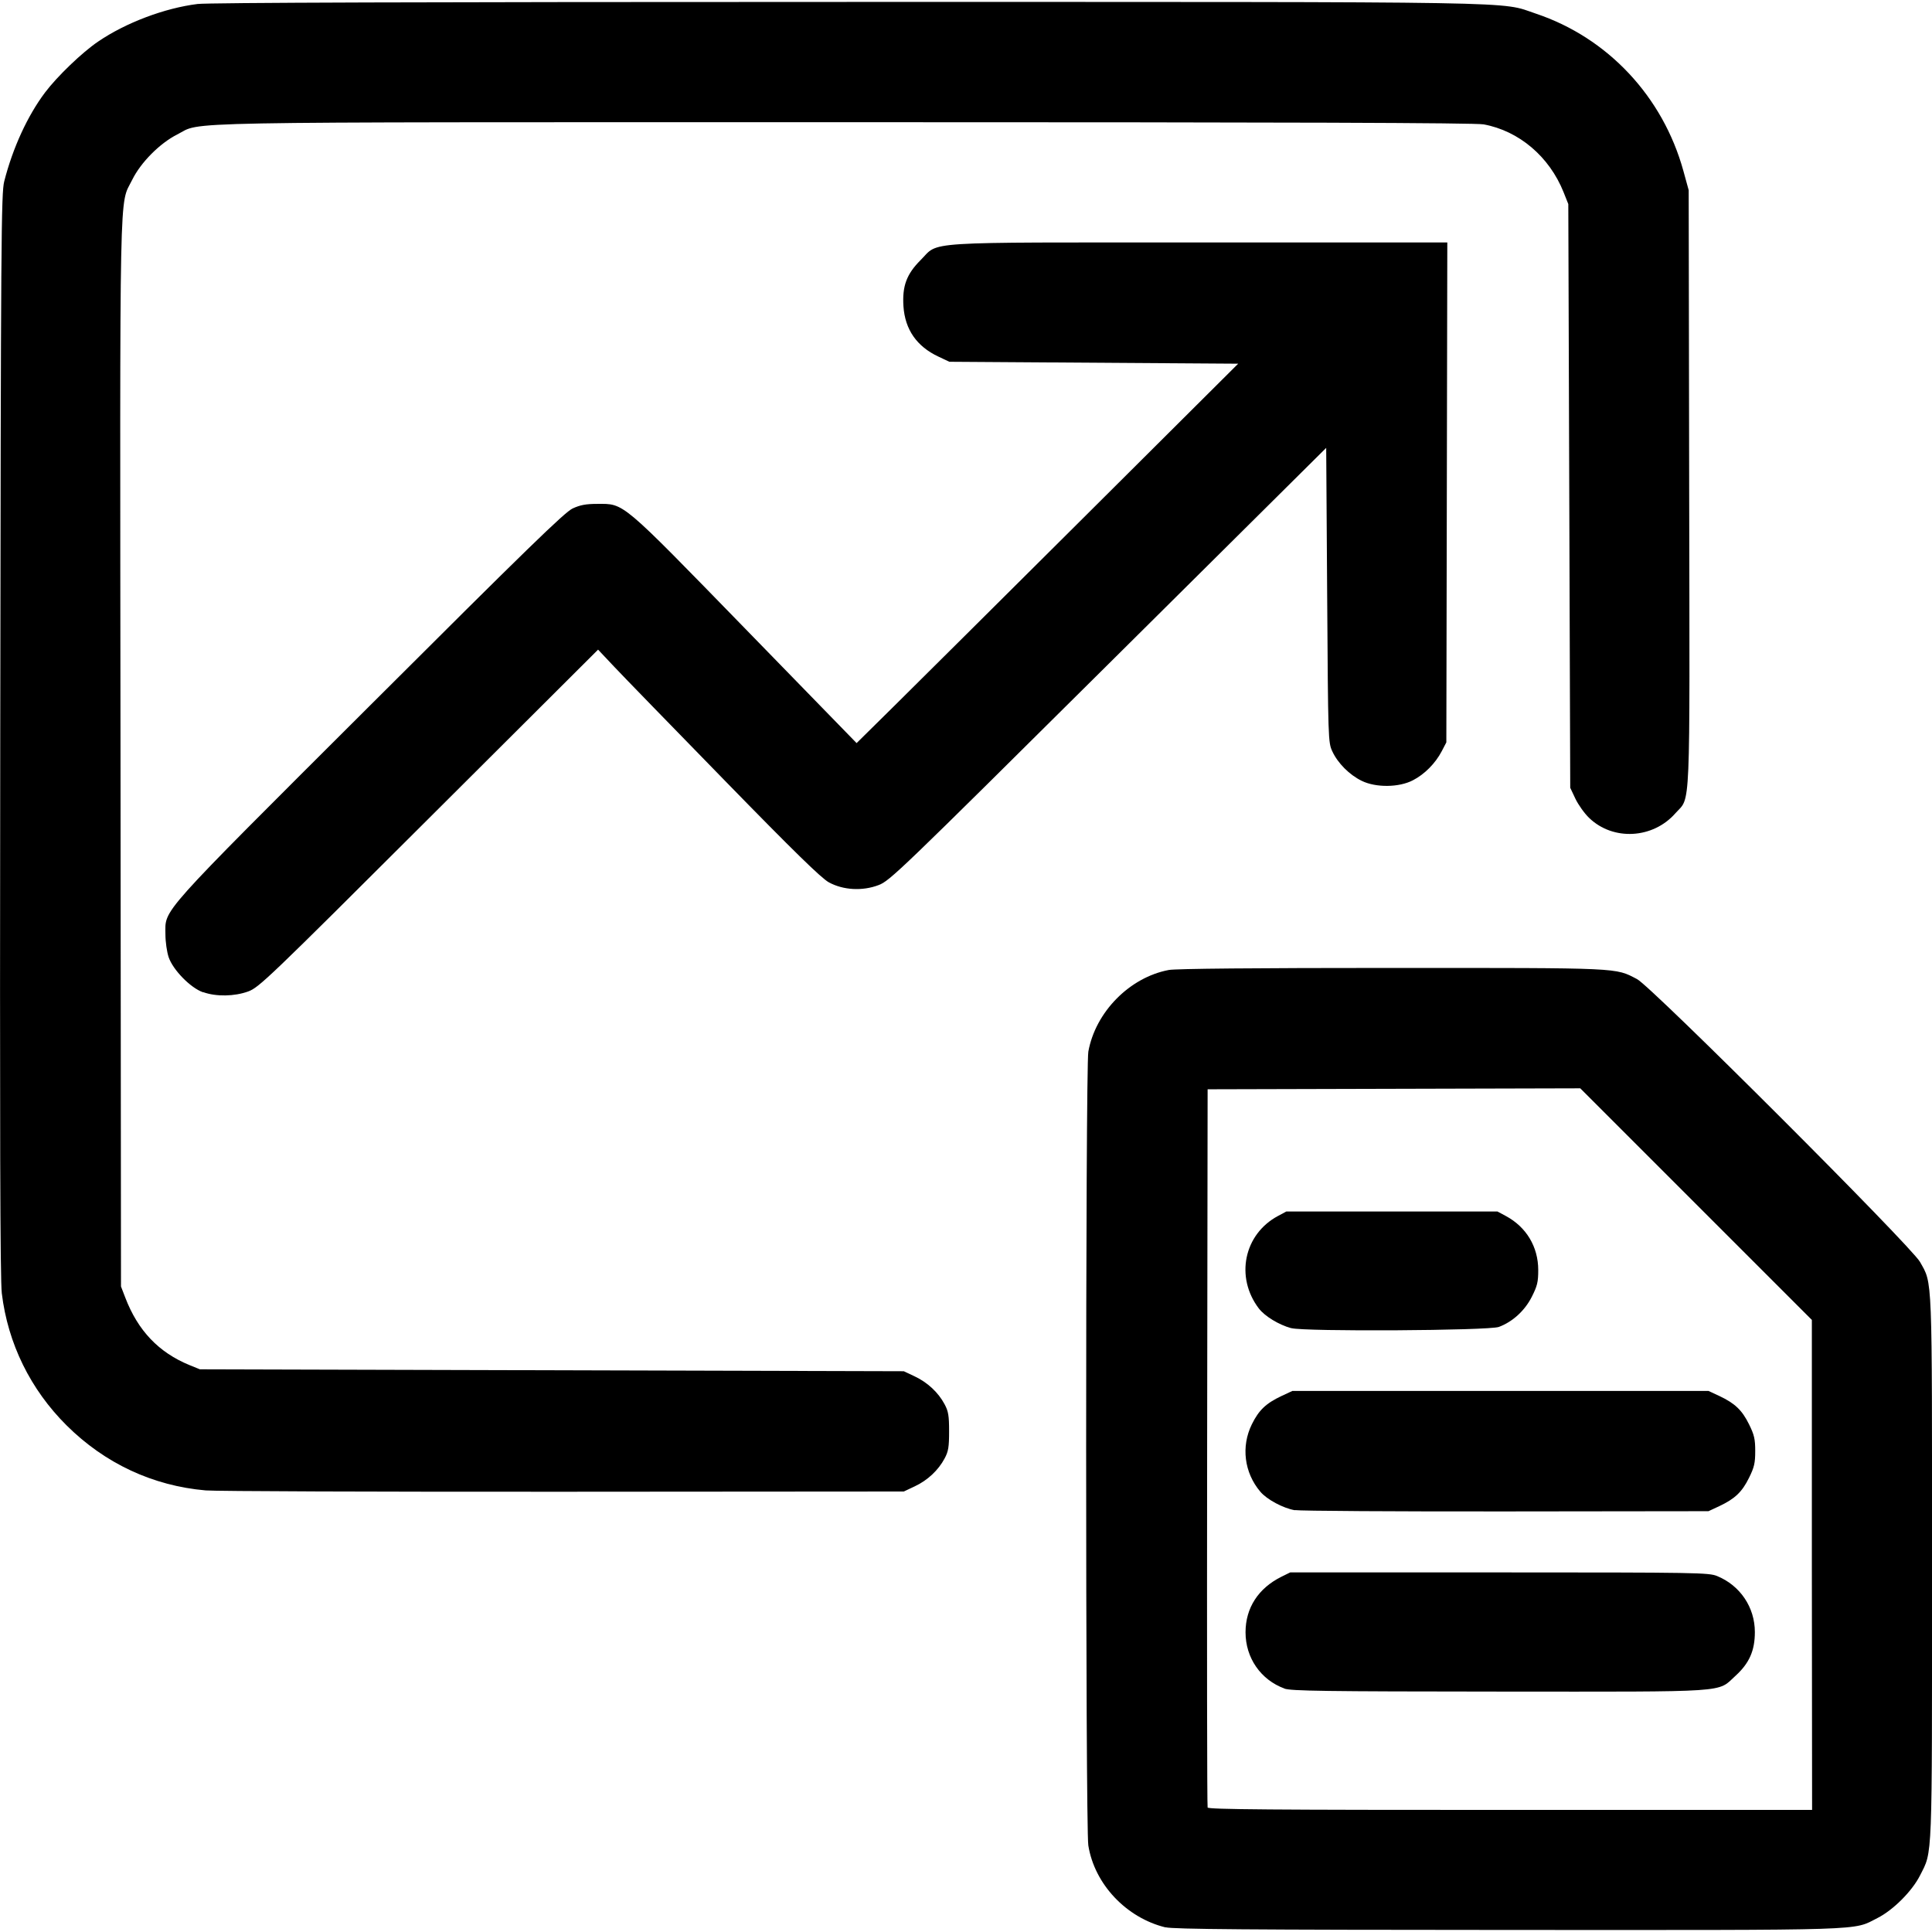
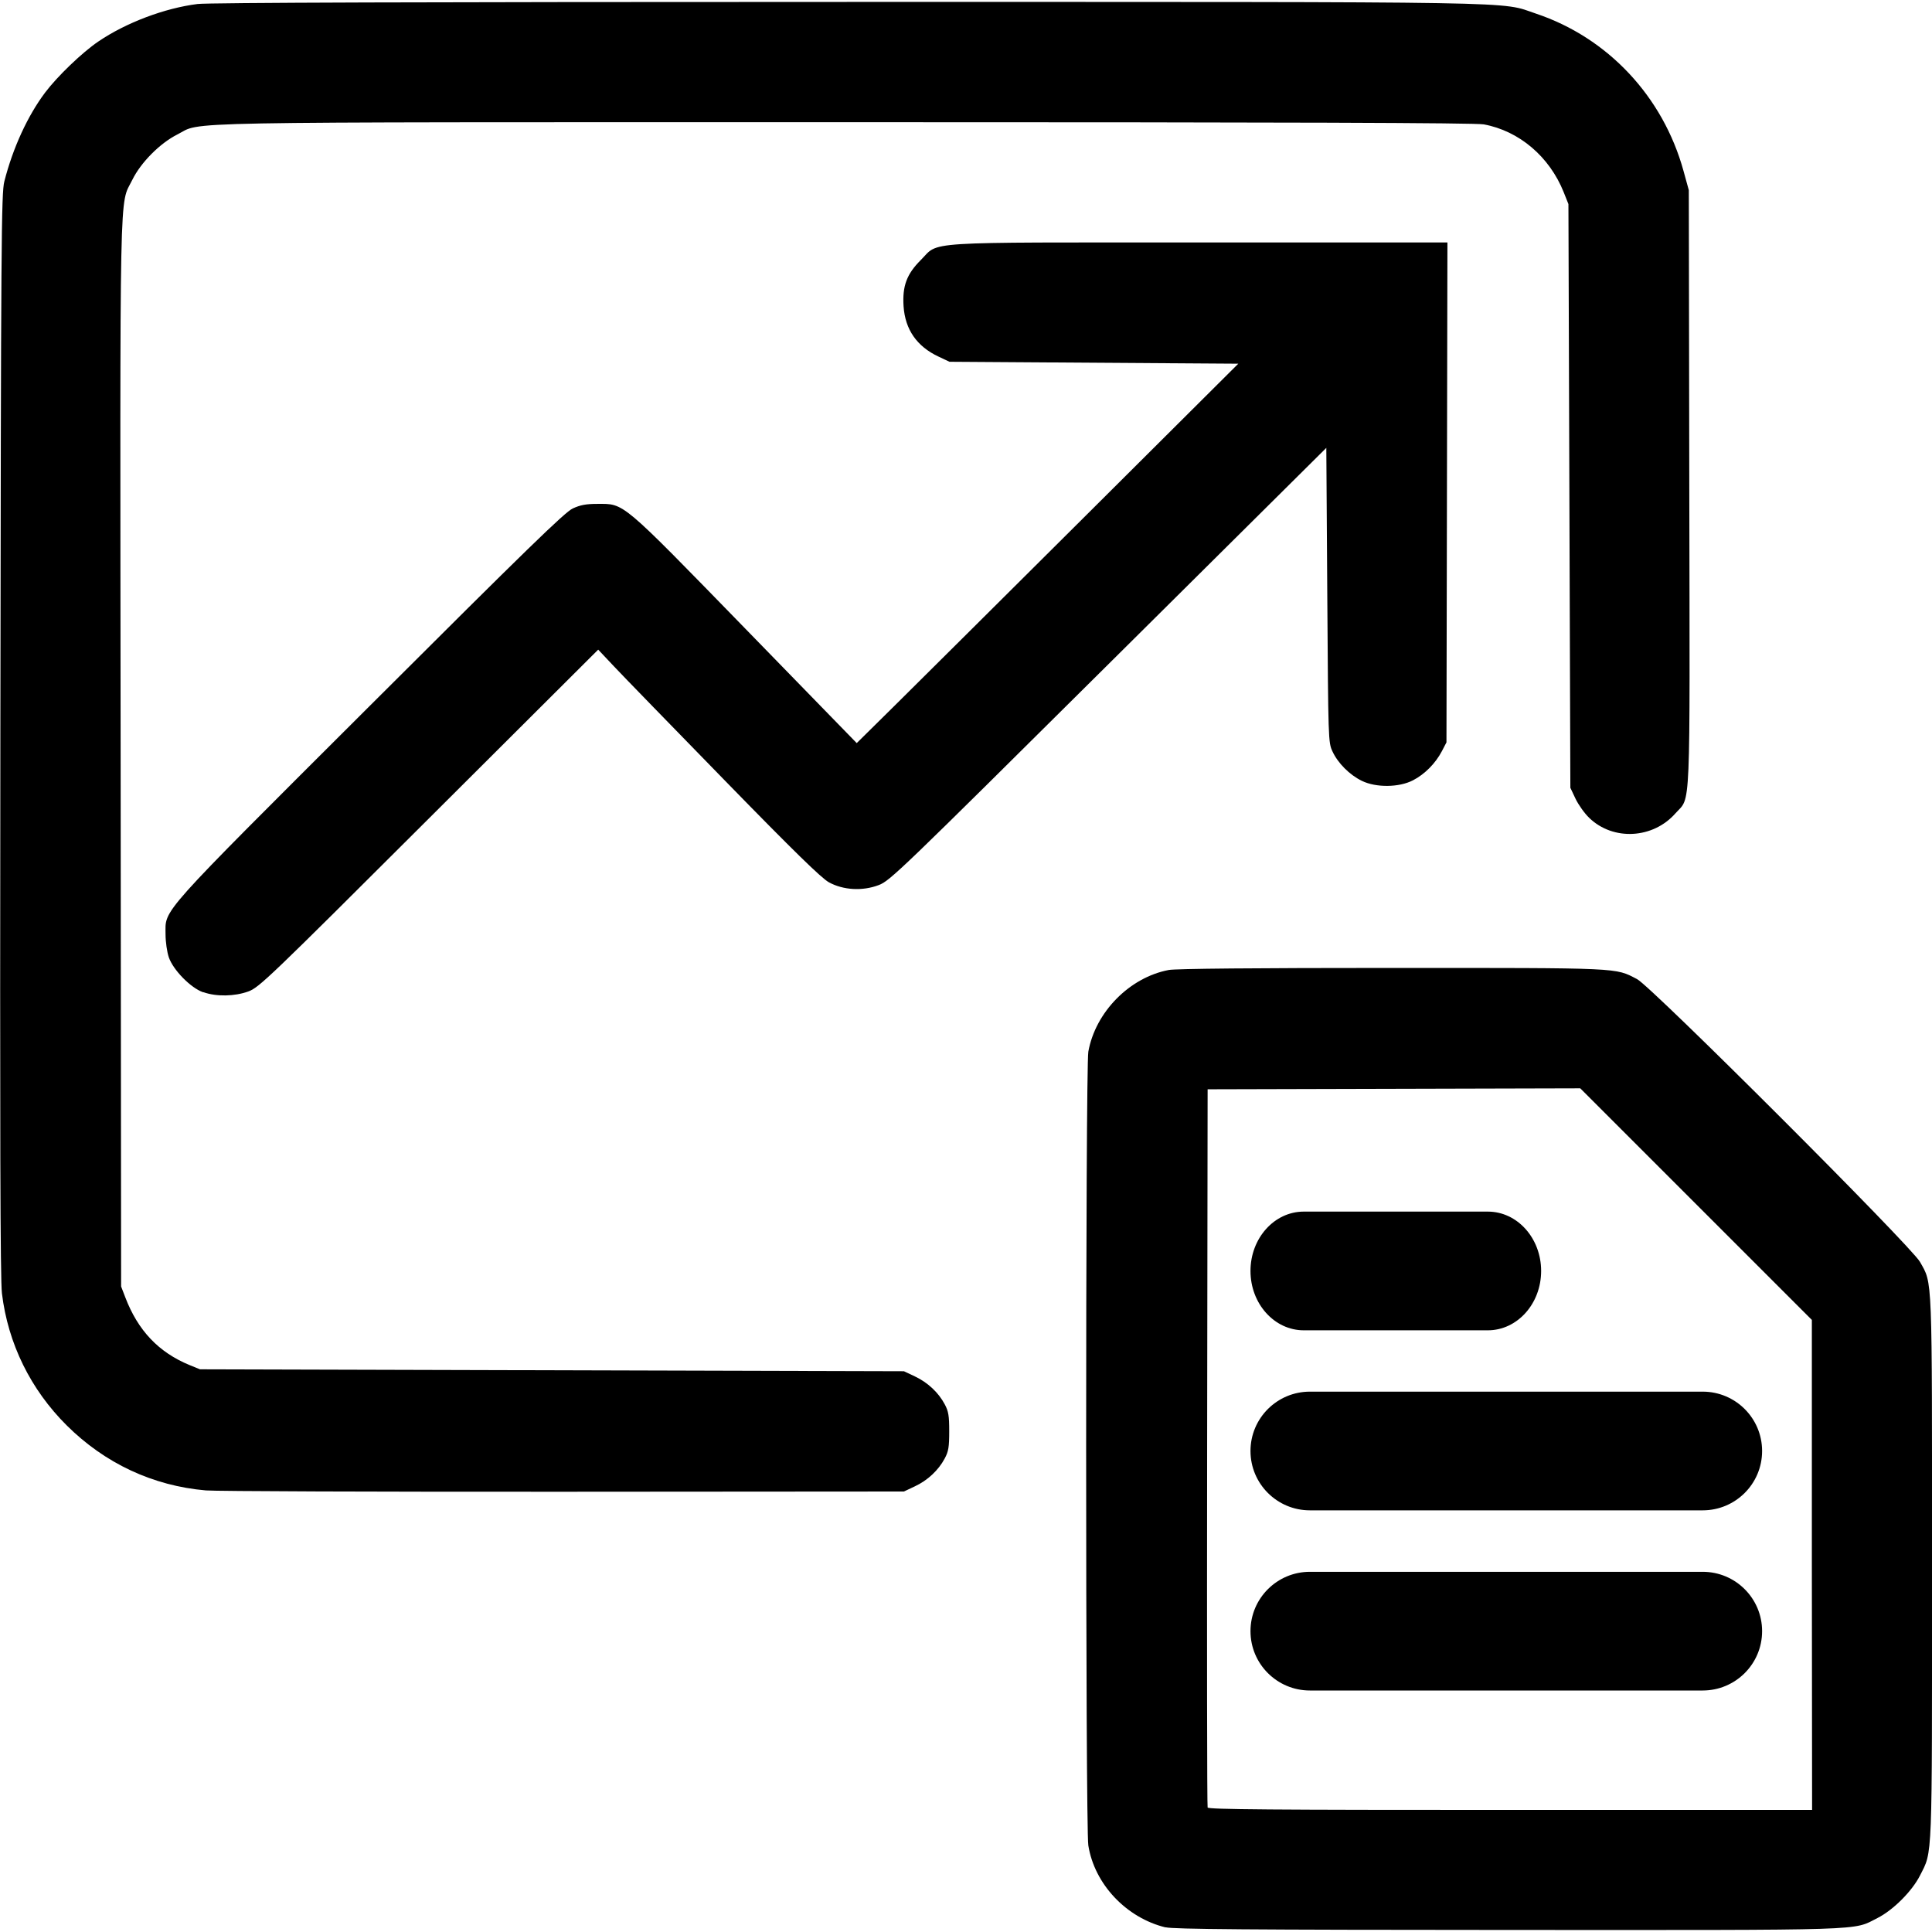
- <svg xmlns="http://www.w3.org/2000/svg" viewBox="0 0 16 16" height="16" width="16">
-   <path d="m 9.653,15.962 c -0.325,-0.079 -0.589,-0.358 -0.64,-0.679 -0.024,-0.15 -0.024,-6.44 1.8e-4,-6.574 0.059,-0.328 0.342,-0.615 0.666,-0.676 0.056,-0.011 0.725,-0.017 1.846,-0.017 1.918,0 1.848,-0.003 2.033,0.093 0.12,0.063 2.269,2.211 2.342,2.341 0.105,0.187 0.1,0.076 0.1,2.538 0,2.457 0.005,2.337 -0.099,2.543 -0.066,0.131 -0.223,0.288 -0.354,0.354 -0.208,0.105 -0.034,0.099 -3.057,0.098 -2.162,-9.01e-4 -2.77,-0.006 -2.837,-0.022 z m 5.352,-3.002 v -2.029 l -0.959,-0.959 -0.959,-0.959 -1.543,0.004 -1.543,0.004 -0.004,2.964 c -0.002,1.63 -7e-4,2.973 0.004,2.984 0.006,0.016 0.523,0.02 2.507,0.02 h 2.499 z m -4.367,1.024 c -0.197,-0.072 -0.323,-0.254 -0.323,-0.466 0,-0.202 0.106,-0.365 0.297,-0.46 l 0.073,-0.036 h 1.731 c 1.643,0 1.735,0.002 1.804,0.03 0.191,0.078 0.313,0.259 0.313,0.464 0,0.154 -0.046,0.258 -0.16,0.362 -0.155,0.141 -0.017,0.132 -1.957,0.131 -1.446,-9.69e-4 -1.726,-0.005 -1.78,-0.025 z m 0.085,-1.477 c -0.097,-0.017 -0.232,-0.089 -0.286,-0.154 -0.133,-0.157 -0.16,-0.374 -0.07,-0.557 0.058,-0.118 0.117,-0.174 0.246,-0.235 l 0.09,-0.042 h 1.723 1.723 l 0.09,0.042 c 0.129,0.061 0.188,0.117 0.246,0.235 0.043,0.087 0.051,0.122 0.051,0.221 0,0.099 -0.008,0.134 -0.051,0.221 -0.058,0.118 -0.117,0.174 -0.246,0.235 l -0.09,0.042 -1.674,0.002 c -0.921,0.001 -1.708,-0.004 -1.75,-0.011 z m -0.031,-1.508 c -0.102,-0.028 -0.218,-0.099 -0.267,-0.163 -0.197,-0.259 -0.124,-0.615 0.159,-0.766 l 0.069,-0.037 h 0.874 0.874 l 0.069,0.037 c 0.17,0.091 0.269,0.255 0.269,0.448 0,0.1 -0.008,0.132 -0.054,0.223 -0.058,0.114 -0.159,0.206 -0.272,0.248 -0.085,0.031 -1.609,0.04 -1.719,0.01 z m -8.988,1.344 c -0.439,-0.038 -0.836,-0.224 -1.152,-0.538 -0.3,-0.298 -0.487,-0.679 -0.537,-1.094 -0.014,-0.115 -0.017,-1.314 -0.013,-4.629 0.005,-4.103 0.008,-4.483 0.033,-4.58 0.071,-0.278 0.193,-0.543 0.338,-0.736 0.101,-0.134 0.307,-0.332 0.44,-0.422 0.229,-0.156 0.55,-0.277 0.823,-0.311 0.09,-0.011 1.876,-0.017 5.376,-0.017 5.751,9.8e-5 5.401,-0.006 5.708,0.097 0.594,0.199 1.051,0.686 1.221,1.302 l 0.044,0.16 0.004,2.465 c 0.005,2.757 0.014,2.551 -0.114,2.695 -0.186,0.212 -0.516,0.23 -0.714,0.039 -0.039,-0.037 -0.09,-0.109 -0.114,-0.159 l -0.043,-0.091 -0.008,-2.417 -0.008,-2.417 -0.039,-0.098 c -0.118,-0.295 -0.369,-0.508 -0.662,-0.562 -0.069,-0.013 -1.607,-0.018 -5.291,-0.018 -5.721,3.12e-4 -5.312,-0.007 -5.529,0.102 -0.143,0.072 -0.302,0.232 -0.372,0.375 -0.109,0.222 -0.102,-0.111 -0.097,4.752 l 0.004,4.413 0.035,0.091 c 0.105,0.275 0.277,0.455 0.532,0.56 l 0.086,0.035 2.915,0.008 2.915,0.008 0.091,0.043 c 0.106,0.05 0.195,0.133 0.247,0.231 0.031,0.058 0.037,0.094 0.037,0.224 0,0.13 -0.006,0.166 -0.037,0.224 -0.052,0.098 -0.142,0.182 -0.247,0.231 l -0.091,0.043 -2.817,0.002 c -1.549,0.001 -2.883,-0.004 -2.964,-0.011 z m -0.024,-4.126 c -0.102,-0.036 -0.247,-0.184 -0.283,-0.289 -0.015,-0.044 -0.027,-0.129 -0.027,-0.189 0,-0.215 -0.081,-0.125 1.694,-1.896 1.298,-1.296 1.612,-1.601 1.678,-1.632 0.063,-0.029 0.11,-0.038 0.204,-0.038 0.226,-3.39e-4 0.187,-0.033 1.226,1.034 l 0.922,0.947 0.318,-0.314 c 0.175,-0.173 0.886,-0.88 1.58,-1.571 l 1.262,-1.257 -1.196,-0.008 -1.196,-0.008 -0.091,-0.043 c -0.179,-0.084 -0.276,-0.224 -0.289,-0.416 -0.011,-0.168 0.026,-0.267 0.142,-0.383 0.159,-0.158 -0.039,-0.146 2.307,-0.146 h 2.055 l -0.004,2.07 -0.004,2.07 -0.038,0.073 c -0.053,0.101 -0.142,0.191 -0.239,0.241 -0.115,0.06 -0.306,0.062 -0.423,0.005 -0.103,-0.05 -0.199,-0.147 -0.244,-0.244 -0.035,-0.075 -0.035,-0.091 -0.043,-1.295 l -0.008,-1.219 -1.805,1.792 c -1.73,1.718 -1.809,1.794 -1.902,1.829 -0.134,0.051 -0.293,0.042 -0.412,-0.023 -0.062,-0.034 -0.287,-0.253 -0.864,-0.845 -0.429,-0.44 -0.841,-0.863 -0.914,-0.941 l -0.133,-0.141 -1.402,1.398 c -1.334,1.331 -1.406,1.4 -1.496,1.433 -0.113,0.041 -0.264,0.044 -0.371,0.006 z" />
+ <svg xmlns="http://www.w3.org/2000/svg" width="16" height="16" viewBox="0 0 16 16">
+   <path d="m9.653 15.962c-0.325-0.079-0.589-0.358-0.64-0.679-0.024-0.15-0.024-6.44 1.8e-4 -6.574 0.059-0.328 0.342-0.615 0.666-0.676 0.056-0.011 0.725-0.017 1.846-0.017 1.918 0 1.848-0.003 2.033 0.093 0.12 0.063 2.269 2.211 2.342 2.341 0.105 0.187 0.1 0.076 0.1 2.538 0 2.457 5e-3 2.337-0.099 2.543-0.066 0.131-0.223 0.288-0.354 0.354-0.208 0.105-0.034 0.099-3.057 0.098-2.162-9.01e-4 -2.77-0.006-2.837-0.022zm5.352-3.002v-2.029l-0.959-0.959-0.959-0.959-1.543 0.004-1.543 0.004-4e-3 2.964c-2e-3 1.63-7e-4 2.973 4e-3 2.984 6e-3 0.016 0.523 0.02 2.507 0.02h2.499zm-13.3-0.617c-0.439-0.038-0.836-0.224-1.152-0.538-0.3-0.298-0.487-0.679-0.537-1.094-0.014-0.115-0.017-1.314-0.013-4.629 5e-3 -4.103 8e-3 -4.483 0.033-4.58 0.071-0.278 0.193-0.543 0.338-0.736 0.101-0.134 0.307-0.332 0.44-0.422 0.229-0.156 0.55-0.277 0.823-0.311 0.09-0.011 1.876-0.017 5.376-0.017 5.751 9.8e-5 5.401-0.006 5.708 0.097 0.594 0.199 1.051 0.686 1.221 1.302l0.044 0.16 4e-3 2.465c5e-3 2.757 0.014 2.551-0.114 2.695-0.186 0.212-0.516 0.23-0.714 0.039-0.039-0.037-0.09-0.109-0.114-0.159l-0.043-0.091-8e-3 -2.417-8e-3 -2.417-0.039-0.098c-0.118-0.295-0.369-0.508-0.662-0.562-0.069-0.013-1.607-0.018-5.291-0.018-5.721 3.12e-4 -5.312-0.007-5.529 0.102-0.143 0.072-0.302 0.232-0.372 0.375-0.109 0.222-0.102-0.111-0.097 4.752l4e-3 4.413 0.035 0.091c0.105 0.275 0.277 0.455 0.532 0.56l0.086 0.035 2.915 0.008 2.915 0.008 0.091 0.043c0.106 0.05 0.195 0.133 0.247 0.231 0.031 0.058 0.037 0.094 0.037 0.224 0 0.13-6e-3 0.166-0.037 0.224-0.052 0.098-0.142 0.182-0.247 0.231l-0.091 0.043-2.817 0.002c-1.549 0.001-2.883-0.004-2.964-0.011zm-0.024-4.126c-0.102-0.036-0.247-0.184-0.283-0.289-0.015-0.044-0.027-0.129-0.027-0.189 0-0.215-0.081-0.125 1.694-1.896 1.298-1.296 1.612-1.601 1.678-1.632 0.063-0.029 0.11-0.038 0.204-0.038 0.226-3.39e-4 0.187-0.033 1.226 1.034l0.922 0.947 0.318-0.314c0.175-0.173 0.886-0.88 1.58-1.571l1.262-1.257-1.196-0.008-1.196-0.008-0.091-0.043c-0.179-0.084-0.276-0.224-0.289-0.416-0.011-0.168 0.026-0.267 0.142-0.383 0.159-0.158-0.039-0.146 2.307-0.146h2.055l-4e-3 2.07-4e-3 2.07-0.038 0.073c-0.053 0.101-0.142 0.191-0.239 0.241-0.115 0.06-0.306 0.062-0.423 0.005-0.103-0.05-0.199-0.147-0.244-0.244-0.035-0.075-0.035-0.091-0.043-1.295l-8e-3 -1.219-1.805 1.792c-1.73 1.718-1.809 1.794-1.902 1.829-0.134 0.051-0.293 0.042-0.412-0.023-0.062-0.034-0.287-0.253-0.864-0.845-0.429-0.44-0.841-0.863-0.914-0.941l-0.133-0.141-1.402 1.398c-1.334 1.331-1.406 1.4-1.496 1.433-0.113 0.041-0.264 0.044-0.371 0.006z" />
+   <g>
+     <rect x="10.356" y="11.525" width="4.237" height=".983" ry=".492" />
+     <rect x="10.356" y="13.017" width="4.237" height=".983" ry=".492" />
+     <rect x="10.356" y="10.034" width="2.407" height=".983" rx=".441" ry=".492" stroke-width=".754" />
+   </g>
</svg>
